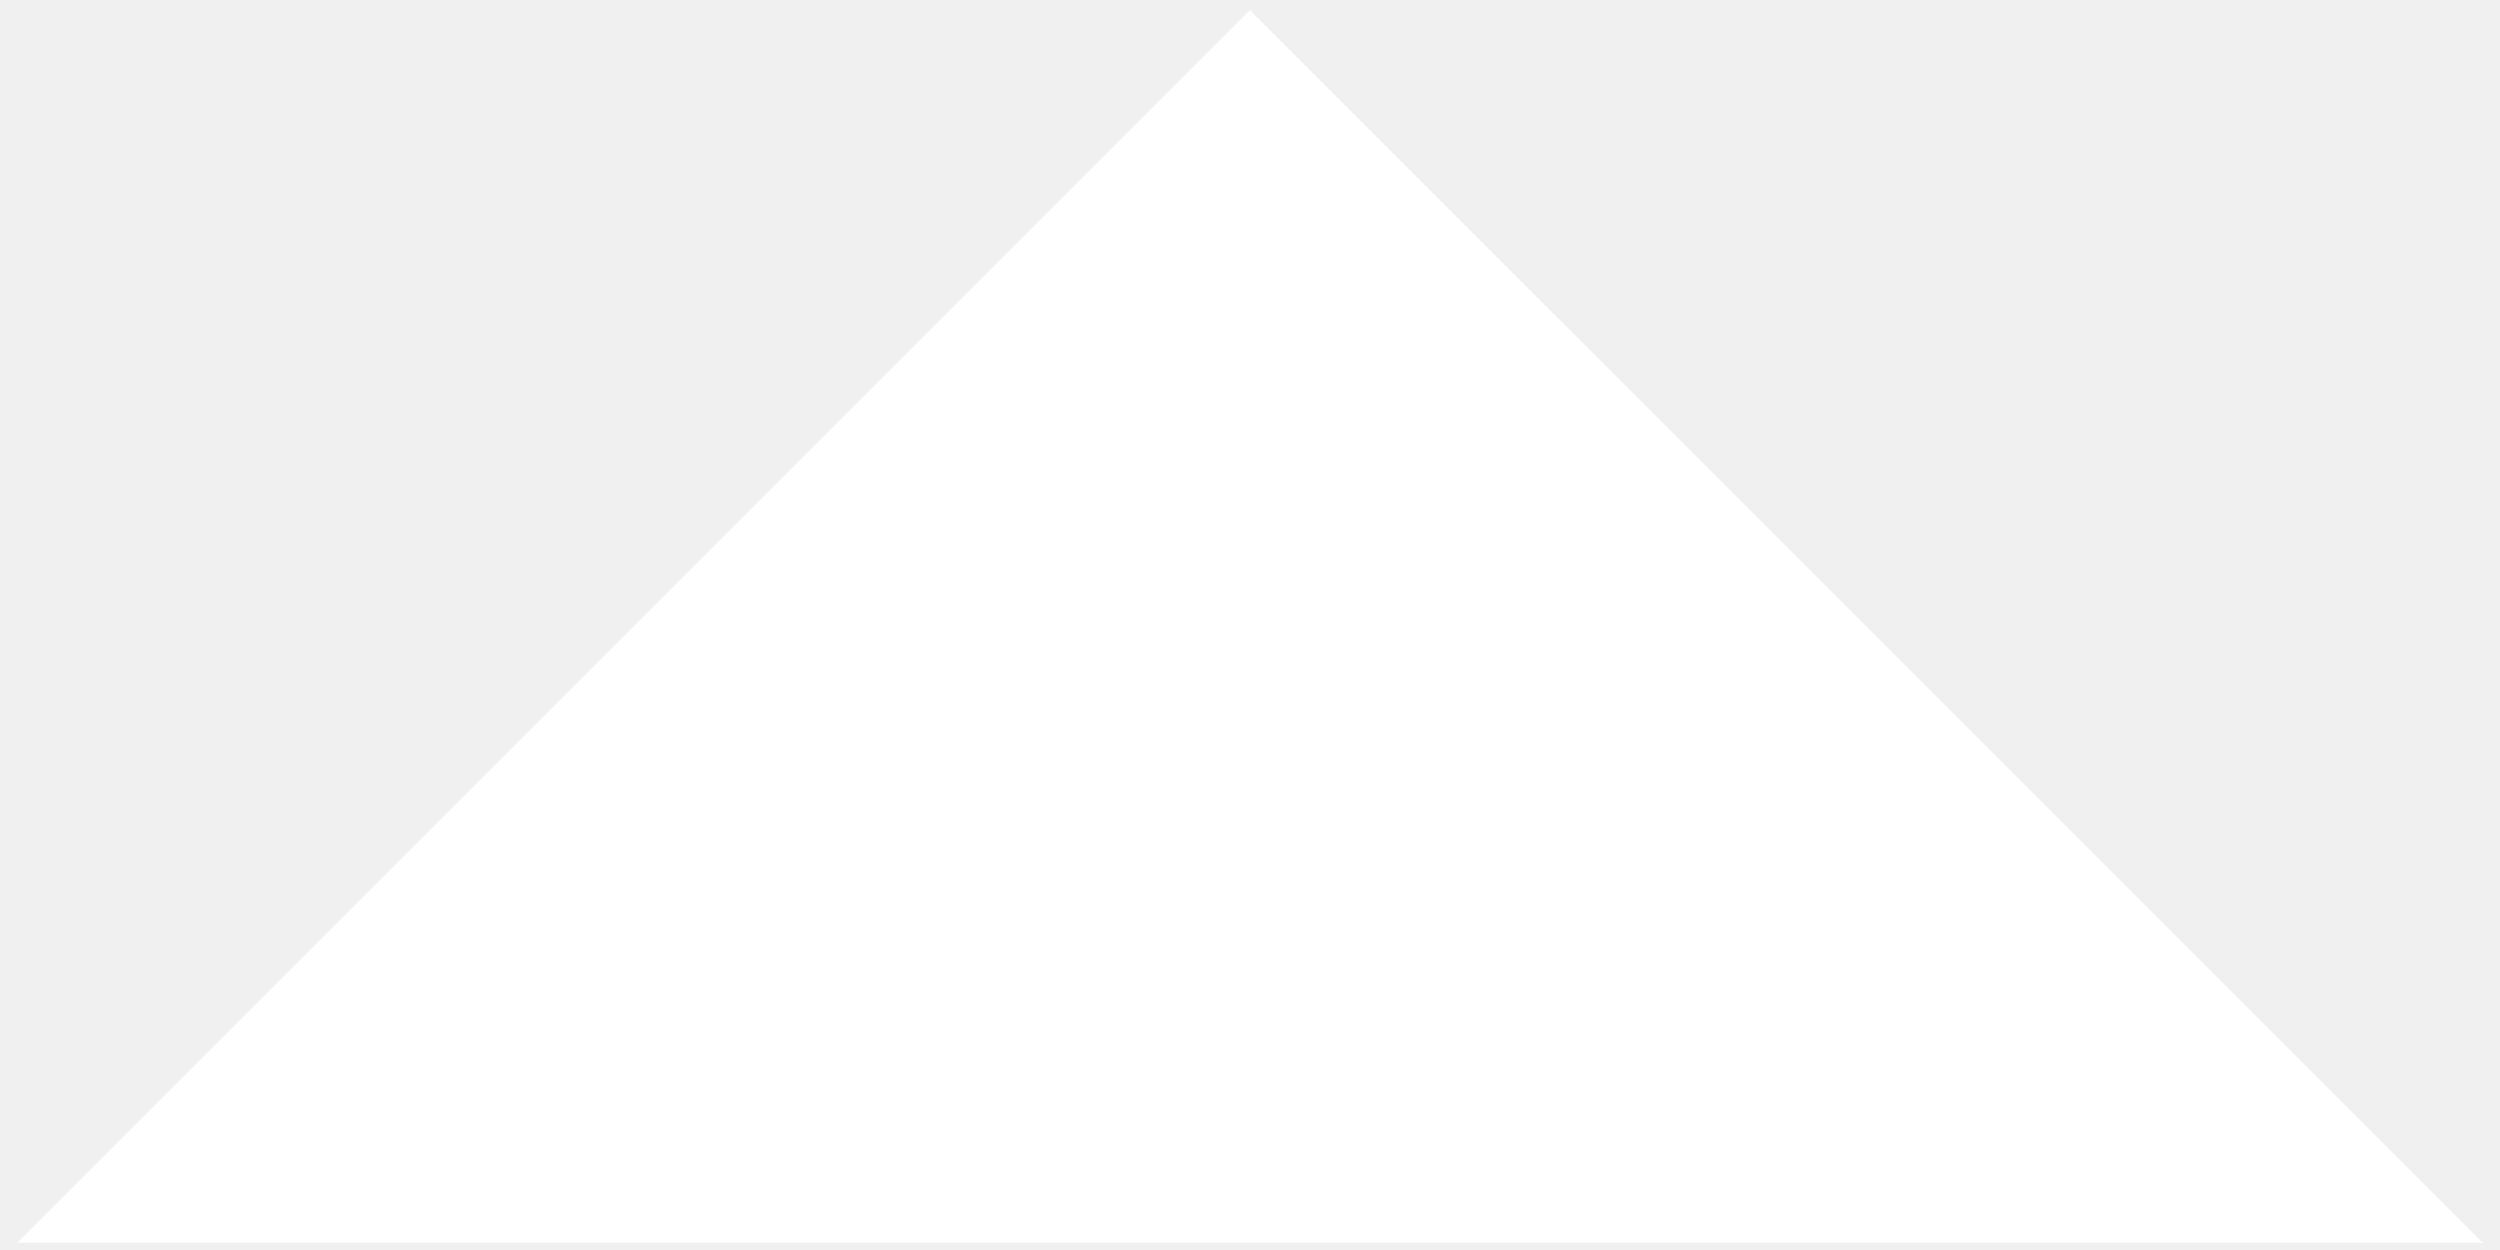
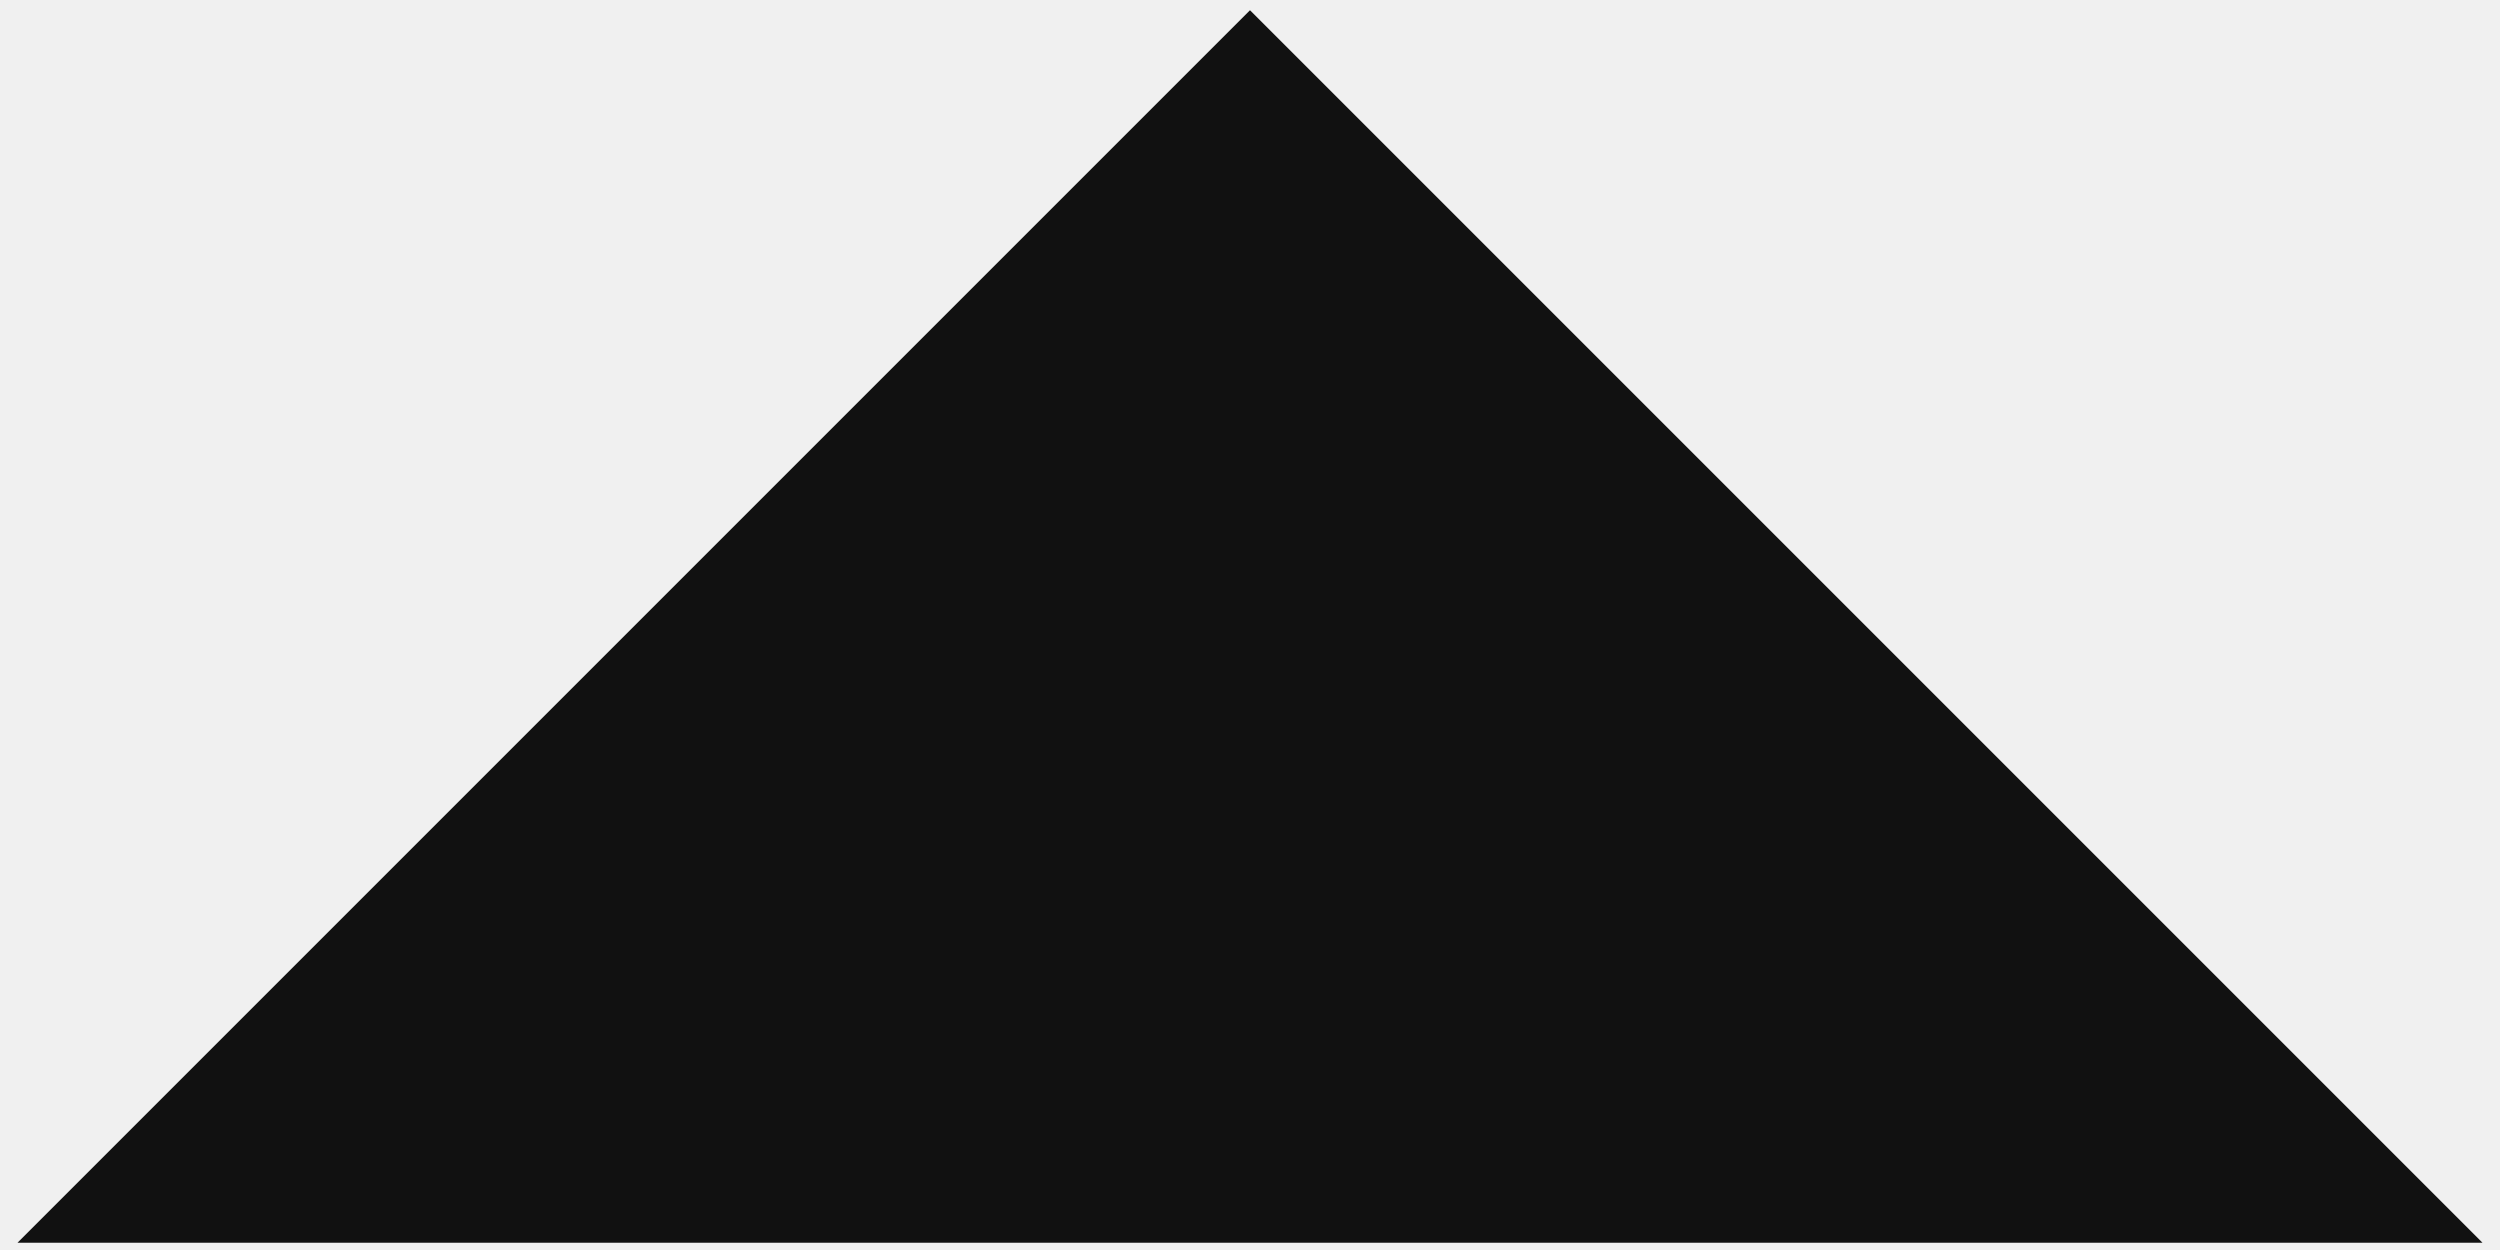
<svg xmlns="http://www.w3.org/2000/svg" version="1.1" width="229.989" height="114.993">
-   <path id="dp_path001" transform="matrix(1,0,0,1,-149.923,303.801)" fill="white" fill-rule="evenodd" stroke="none" stroke-width="1.333" d="M 264.916,-302.859 L 151.532,-189.475 L 151.532,-189.475 L 151.532,-189.475 L 378.301,-189.475 L 378.301,-189.475 L 378.301,-189.475 Z " />
+   <rect id="backgroundrect" width="100%" height="100%" x="0" y="0" fill="none" stroke="none" />
+   <g class="currentLayer" style="">
+     <path id="dp_path001" fill="#111111" fill-rule="evenodd" stroke="none" stroke-width="1.333" d="M114.993,0.942 L1.609,114.326 L1.609,114.326 L1.609,114.326 L228.378,114.326 L228.378,114.326 L228.378,114.326 z" class="" fill-opacity="1" />
+   </g>
</svg>
